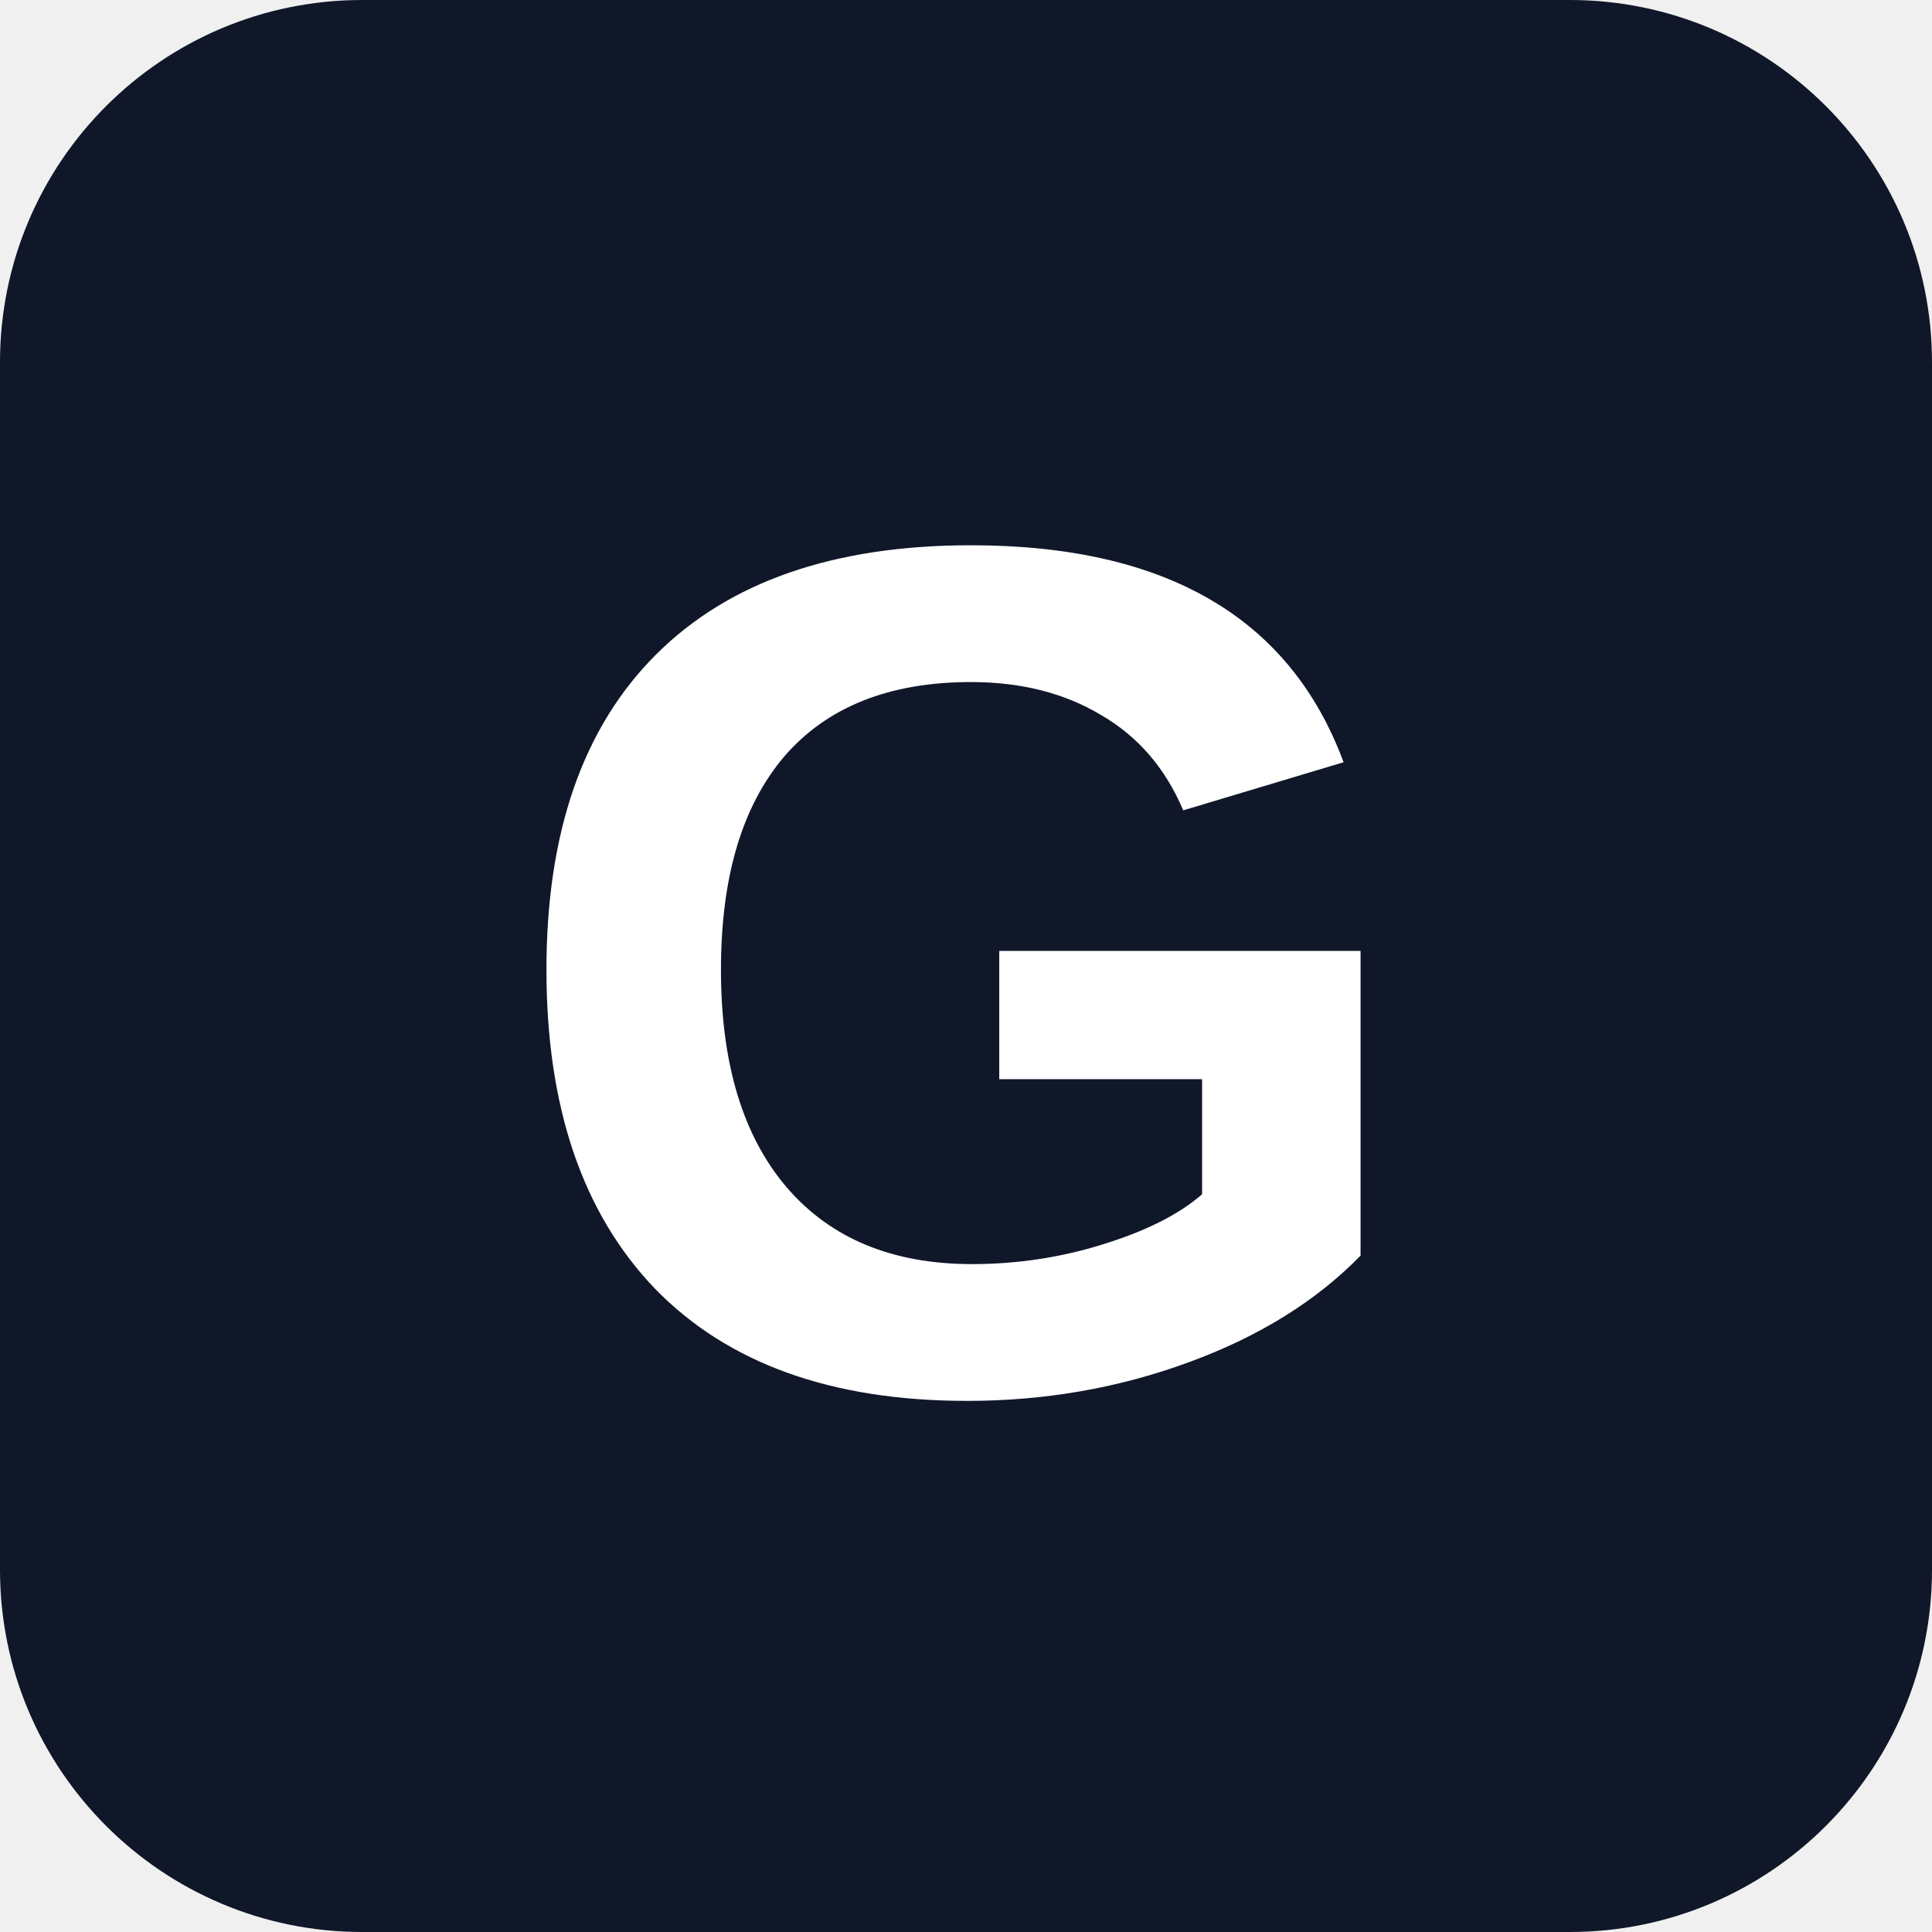
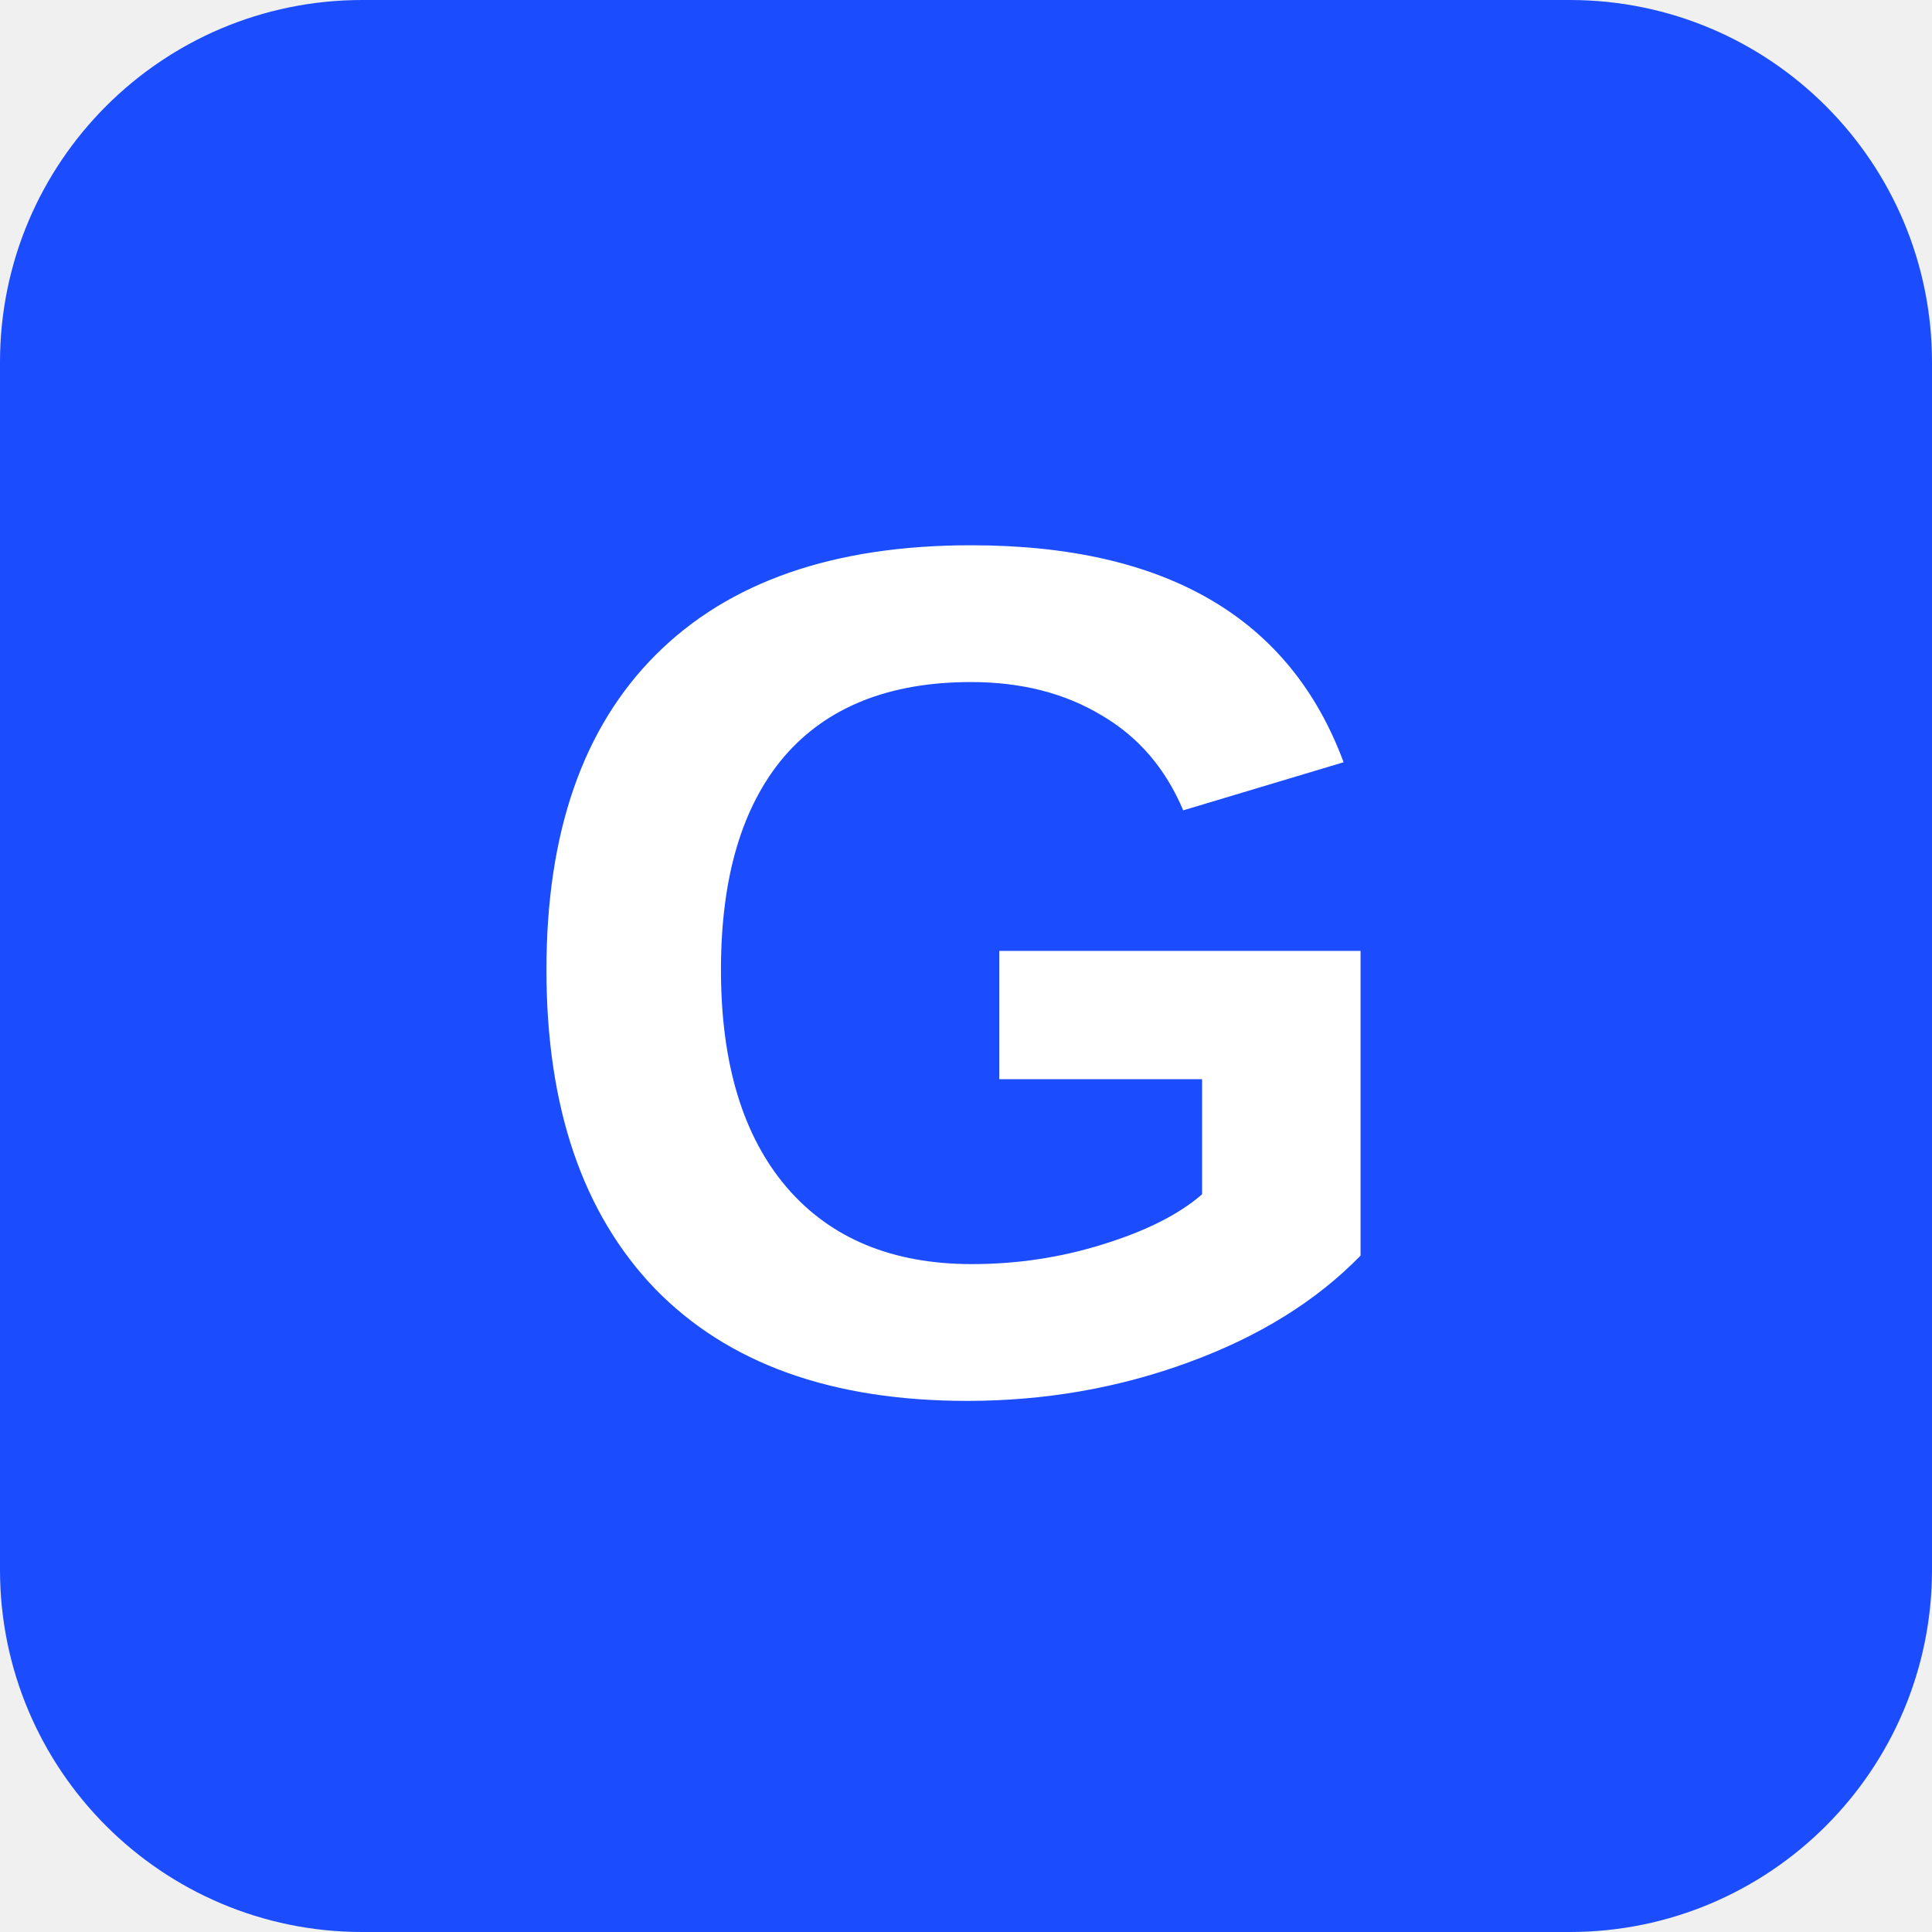
<svg xmlns="http://www.w3.org/2000/svg" viewBox="0 0 32 32">
-   <rect width="32" height="32" rx="6" fill="#0f1729" />
+   <rect width="32" height="32" rx="6" fill="#1b4dff" />
  <text x="16" y="23" font-family="Arial,sans-serif" font-size="20" font-weight="700" fill="#ffffff" text-anchor="middle">G</text>
</svg>
